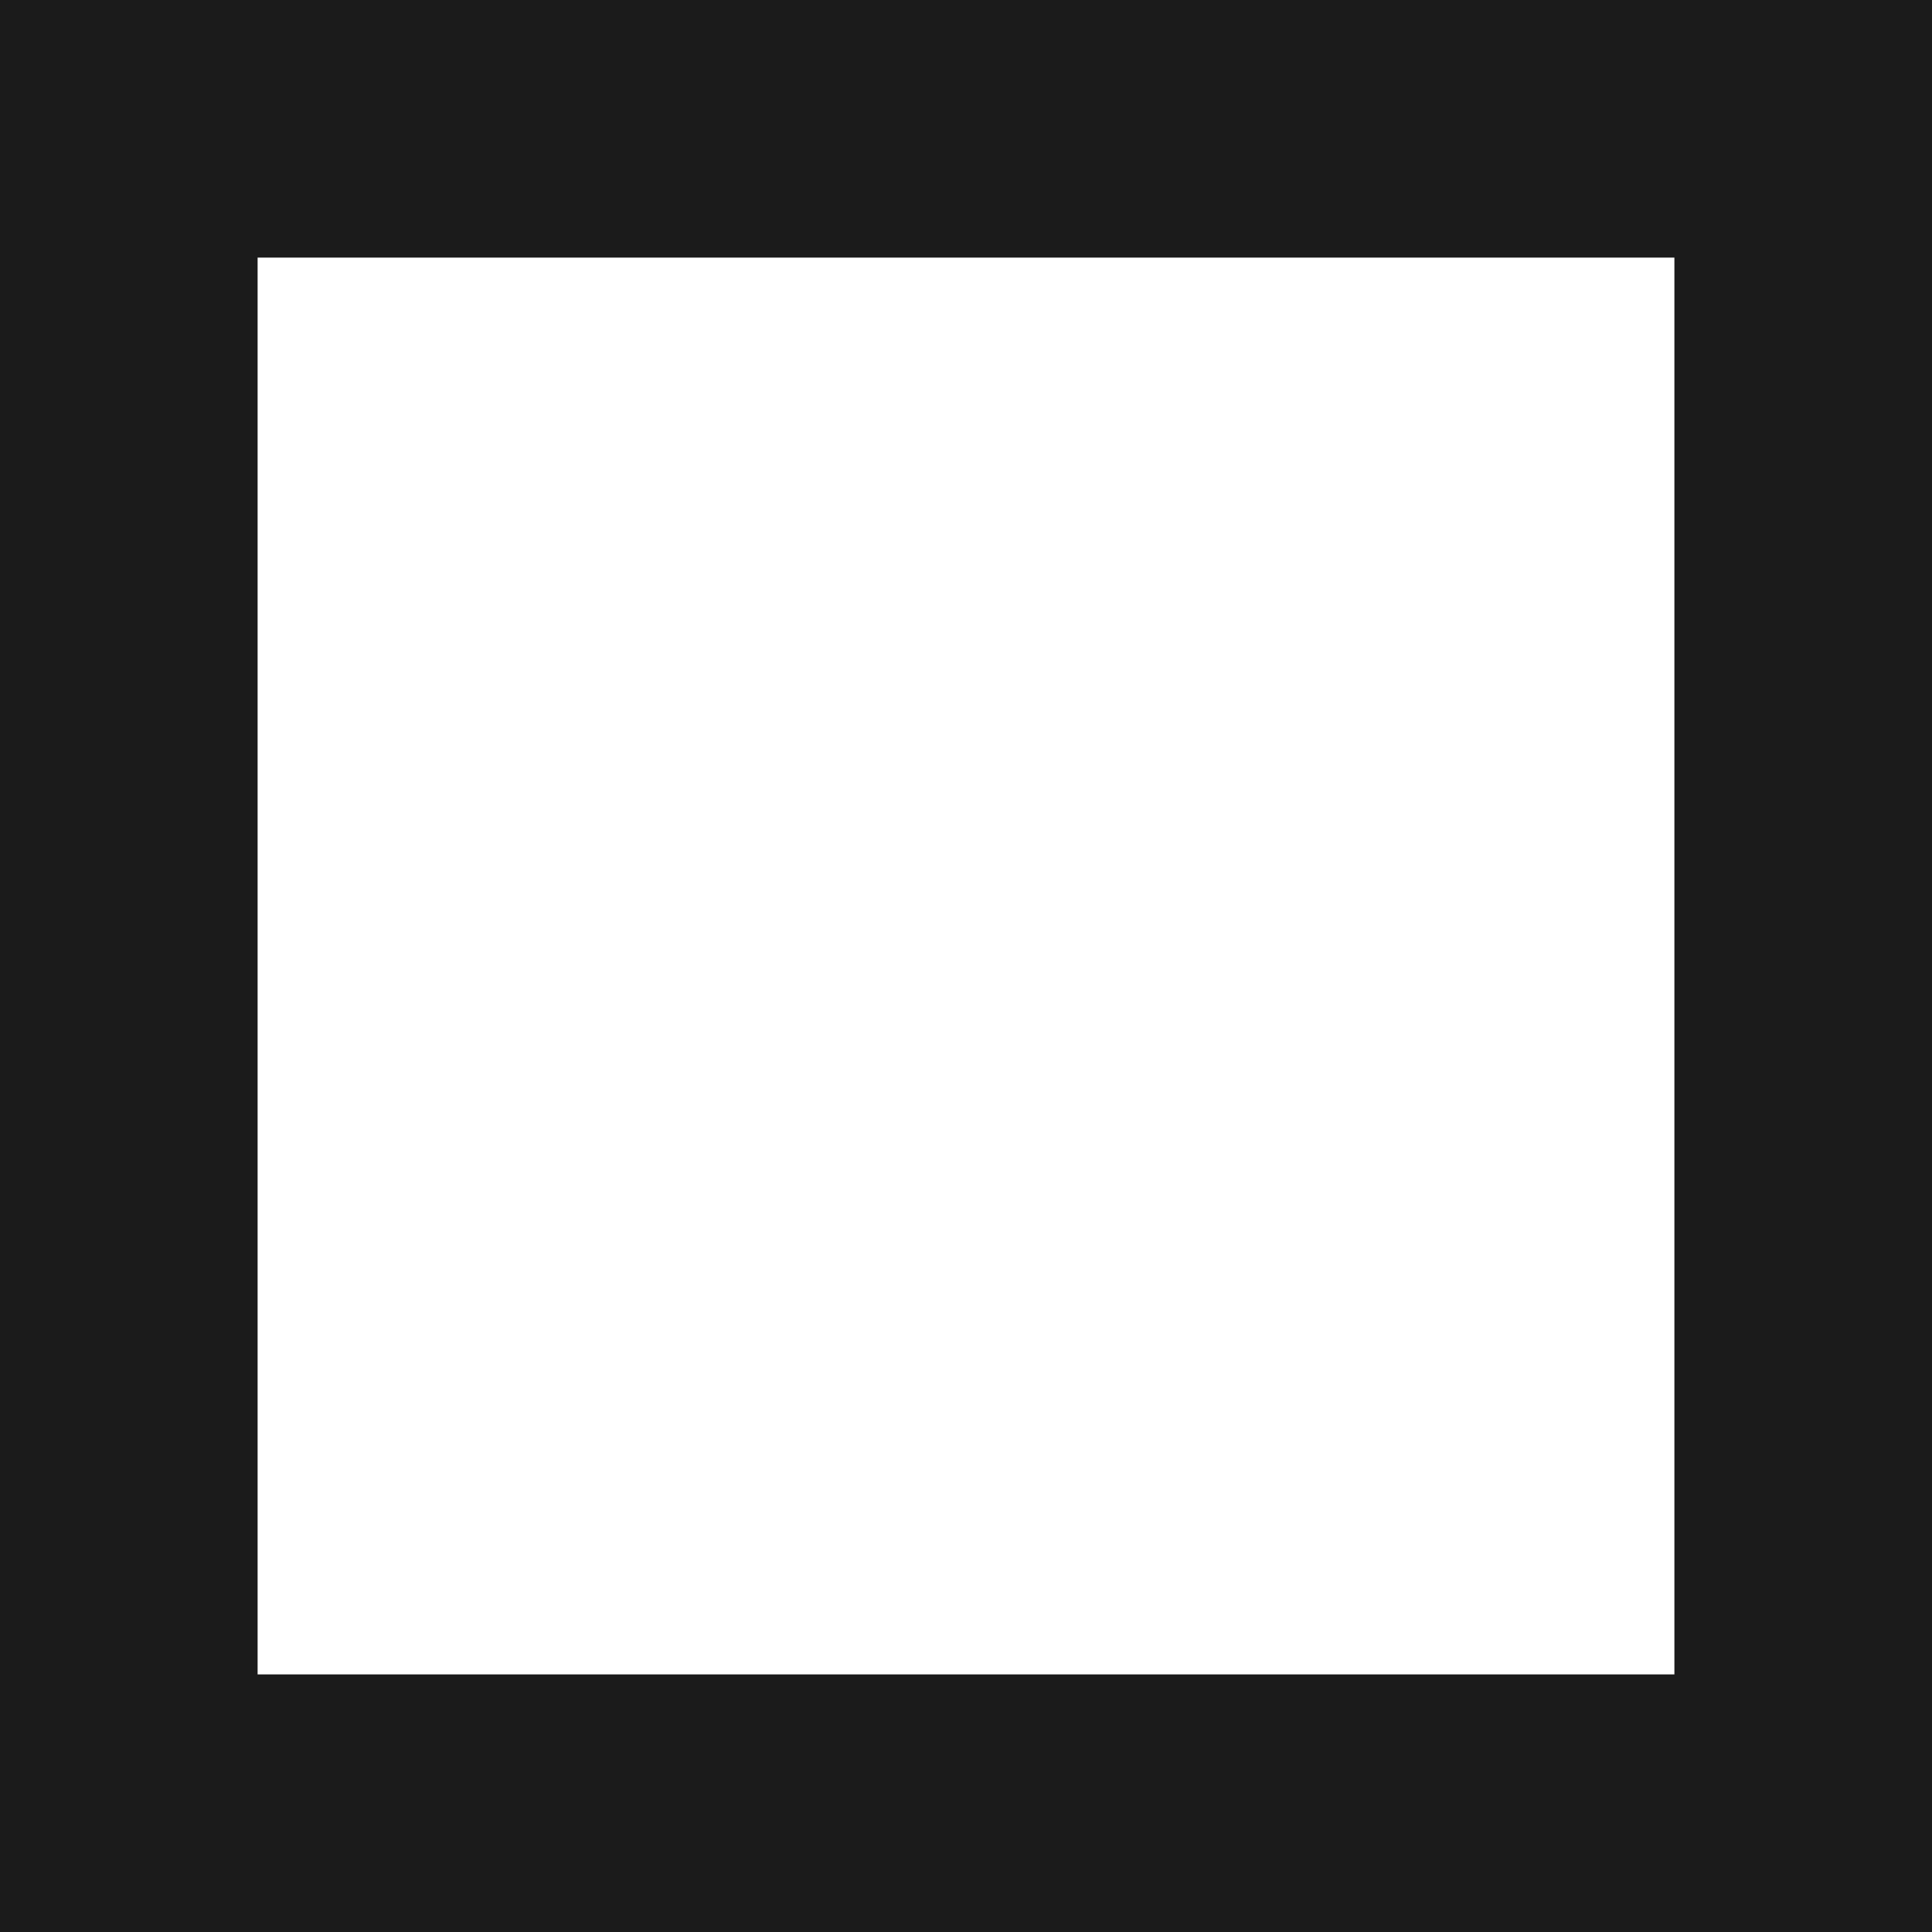
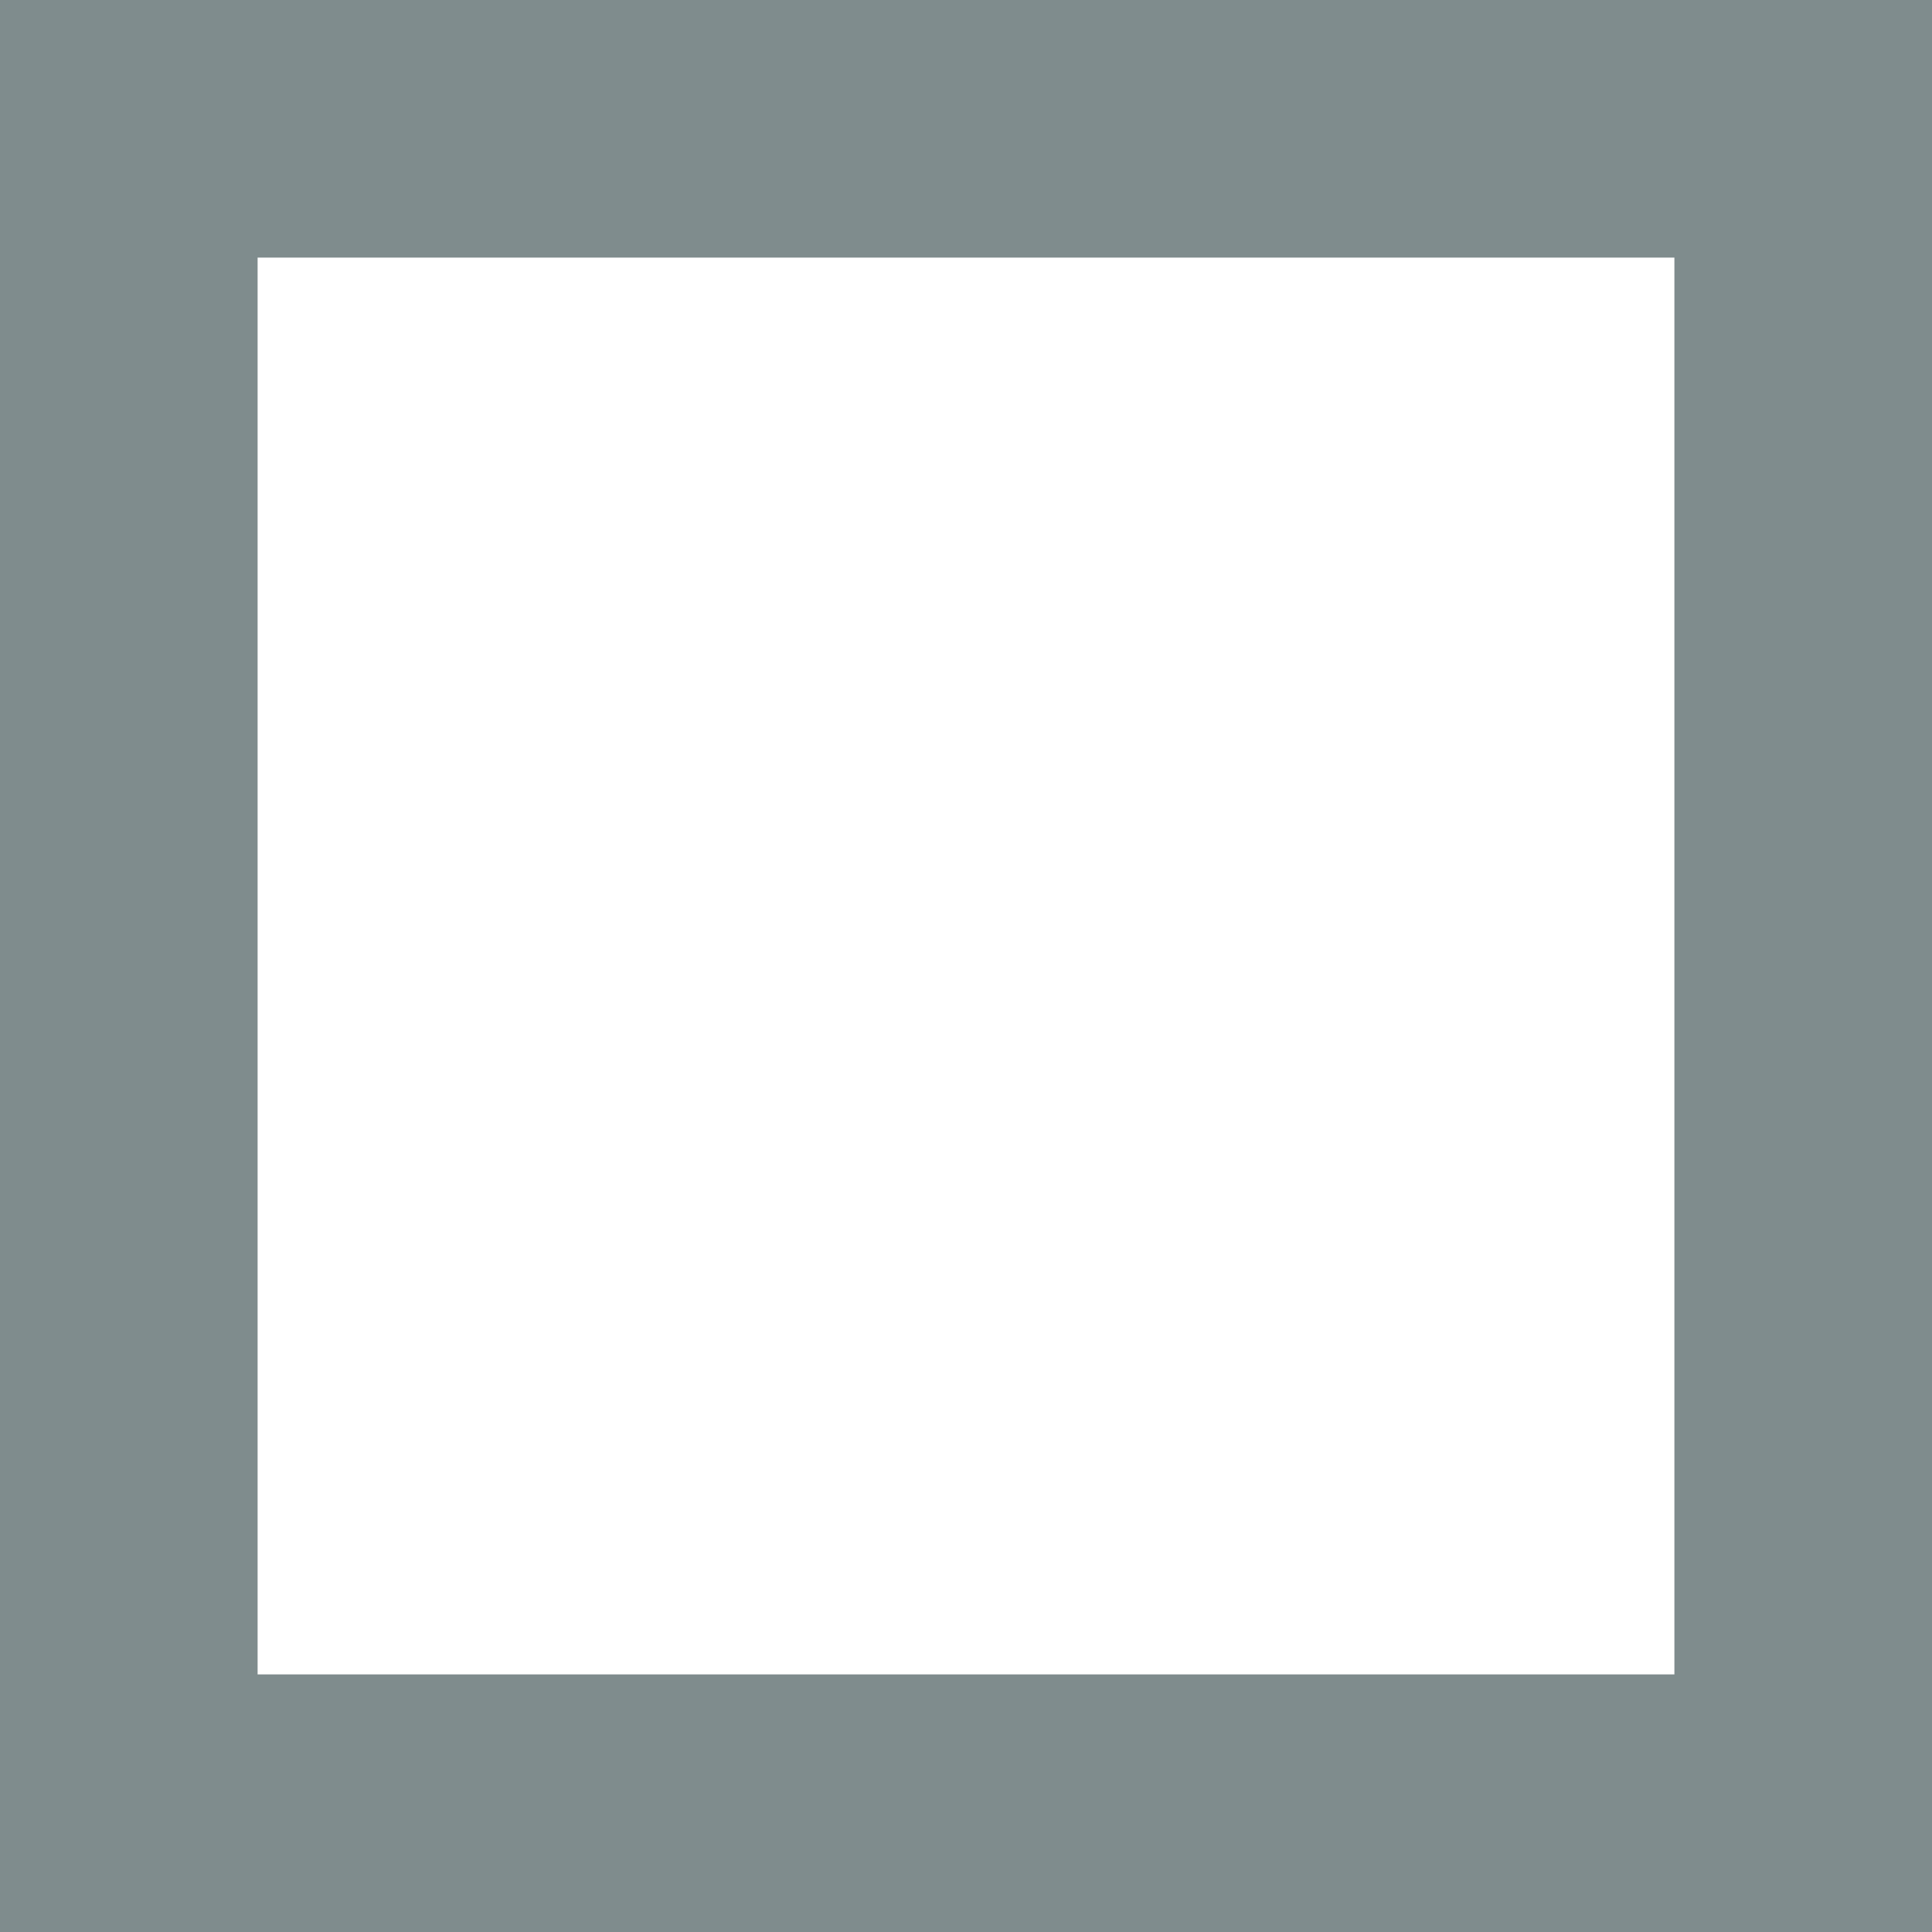
<svg xmlns="http://www.w3.org/2000/svg" width="15" height="15" viewBox="0 0 15 15">
-   <g fill="none" stroke="#1b1b1b" stroke-width="2">
+   <g fill="none" stroke="#7f8c8d" stroke-width="2">
    <rect width="15" height="15" stroke="none" />
    <rect x="1" y="1" width="13" height="13" fill="none" />
  </g>
</svg>
